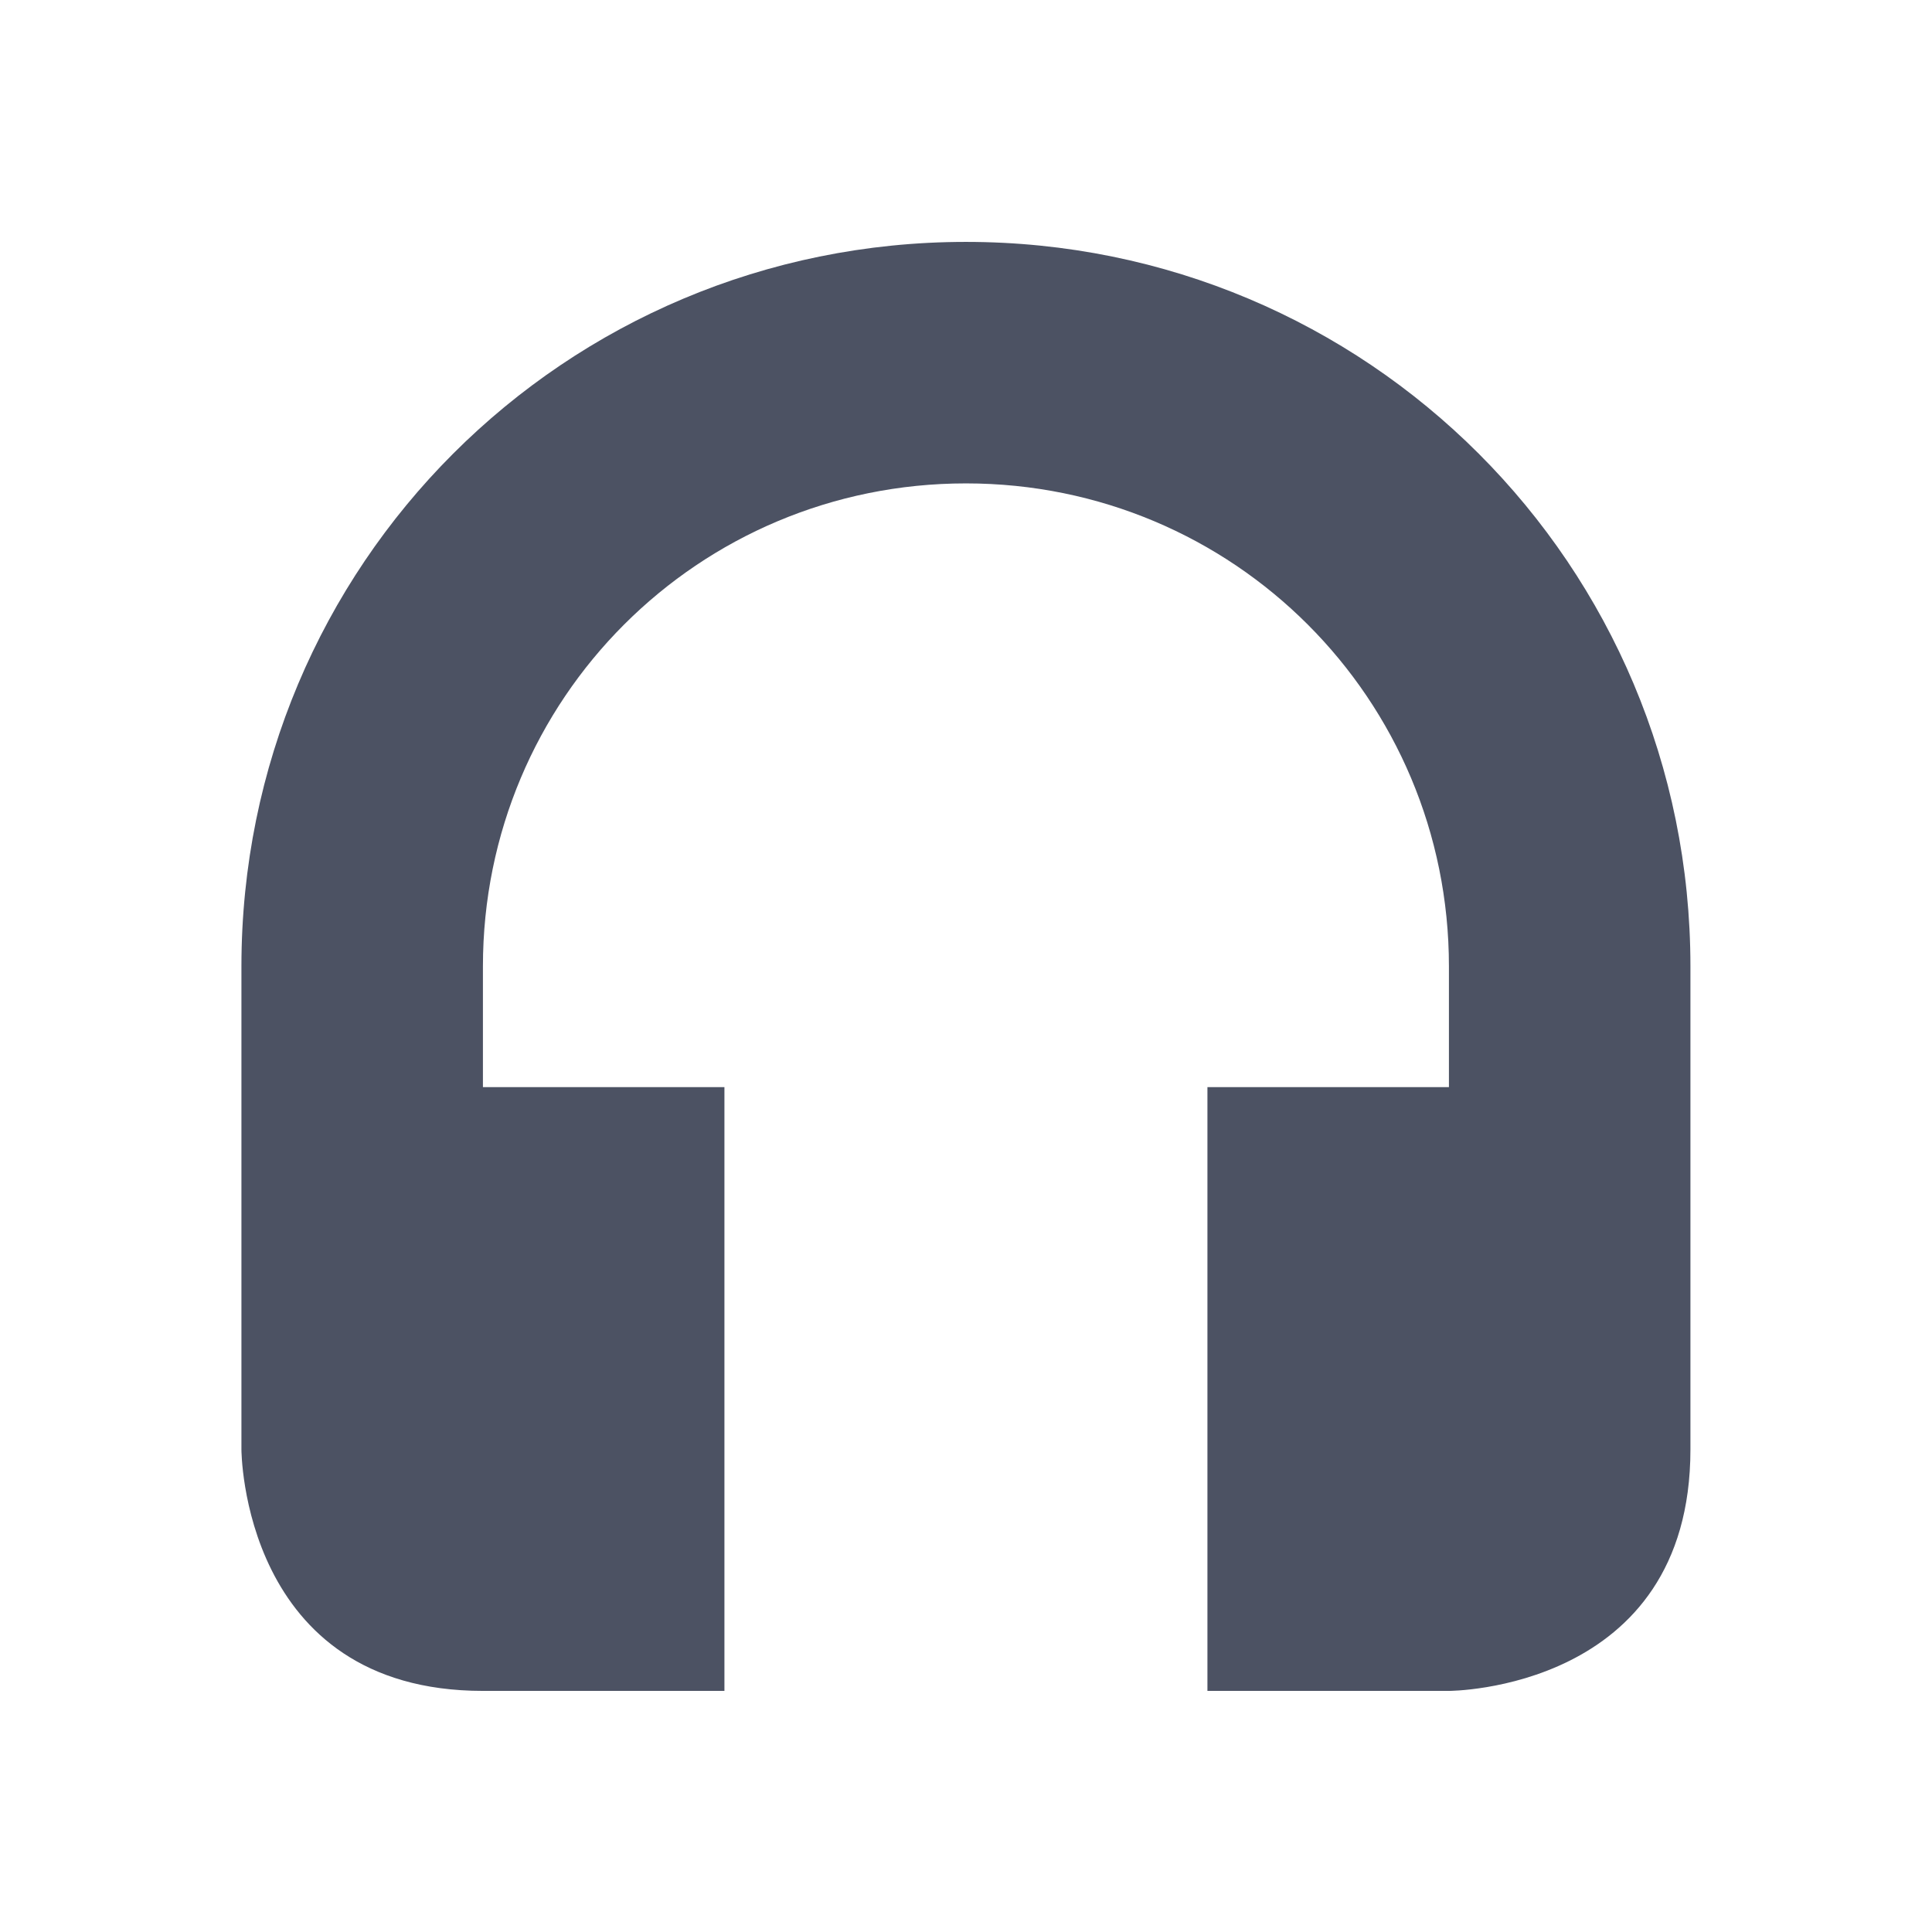
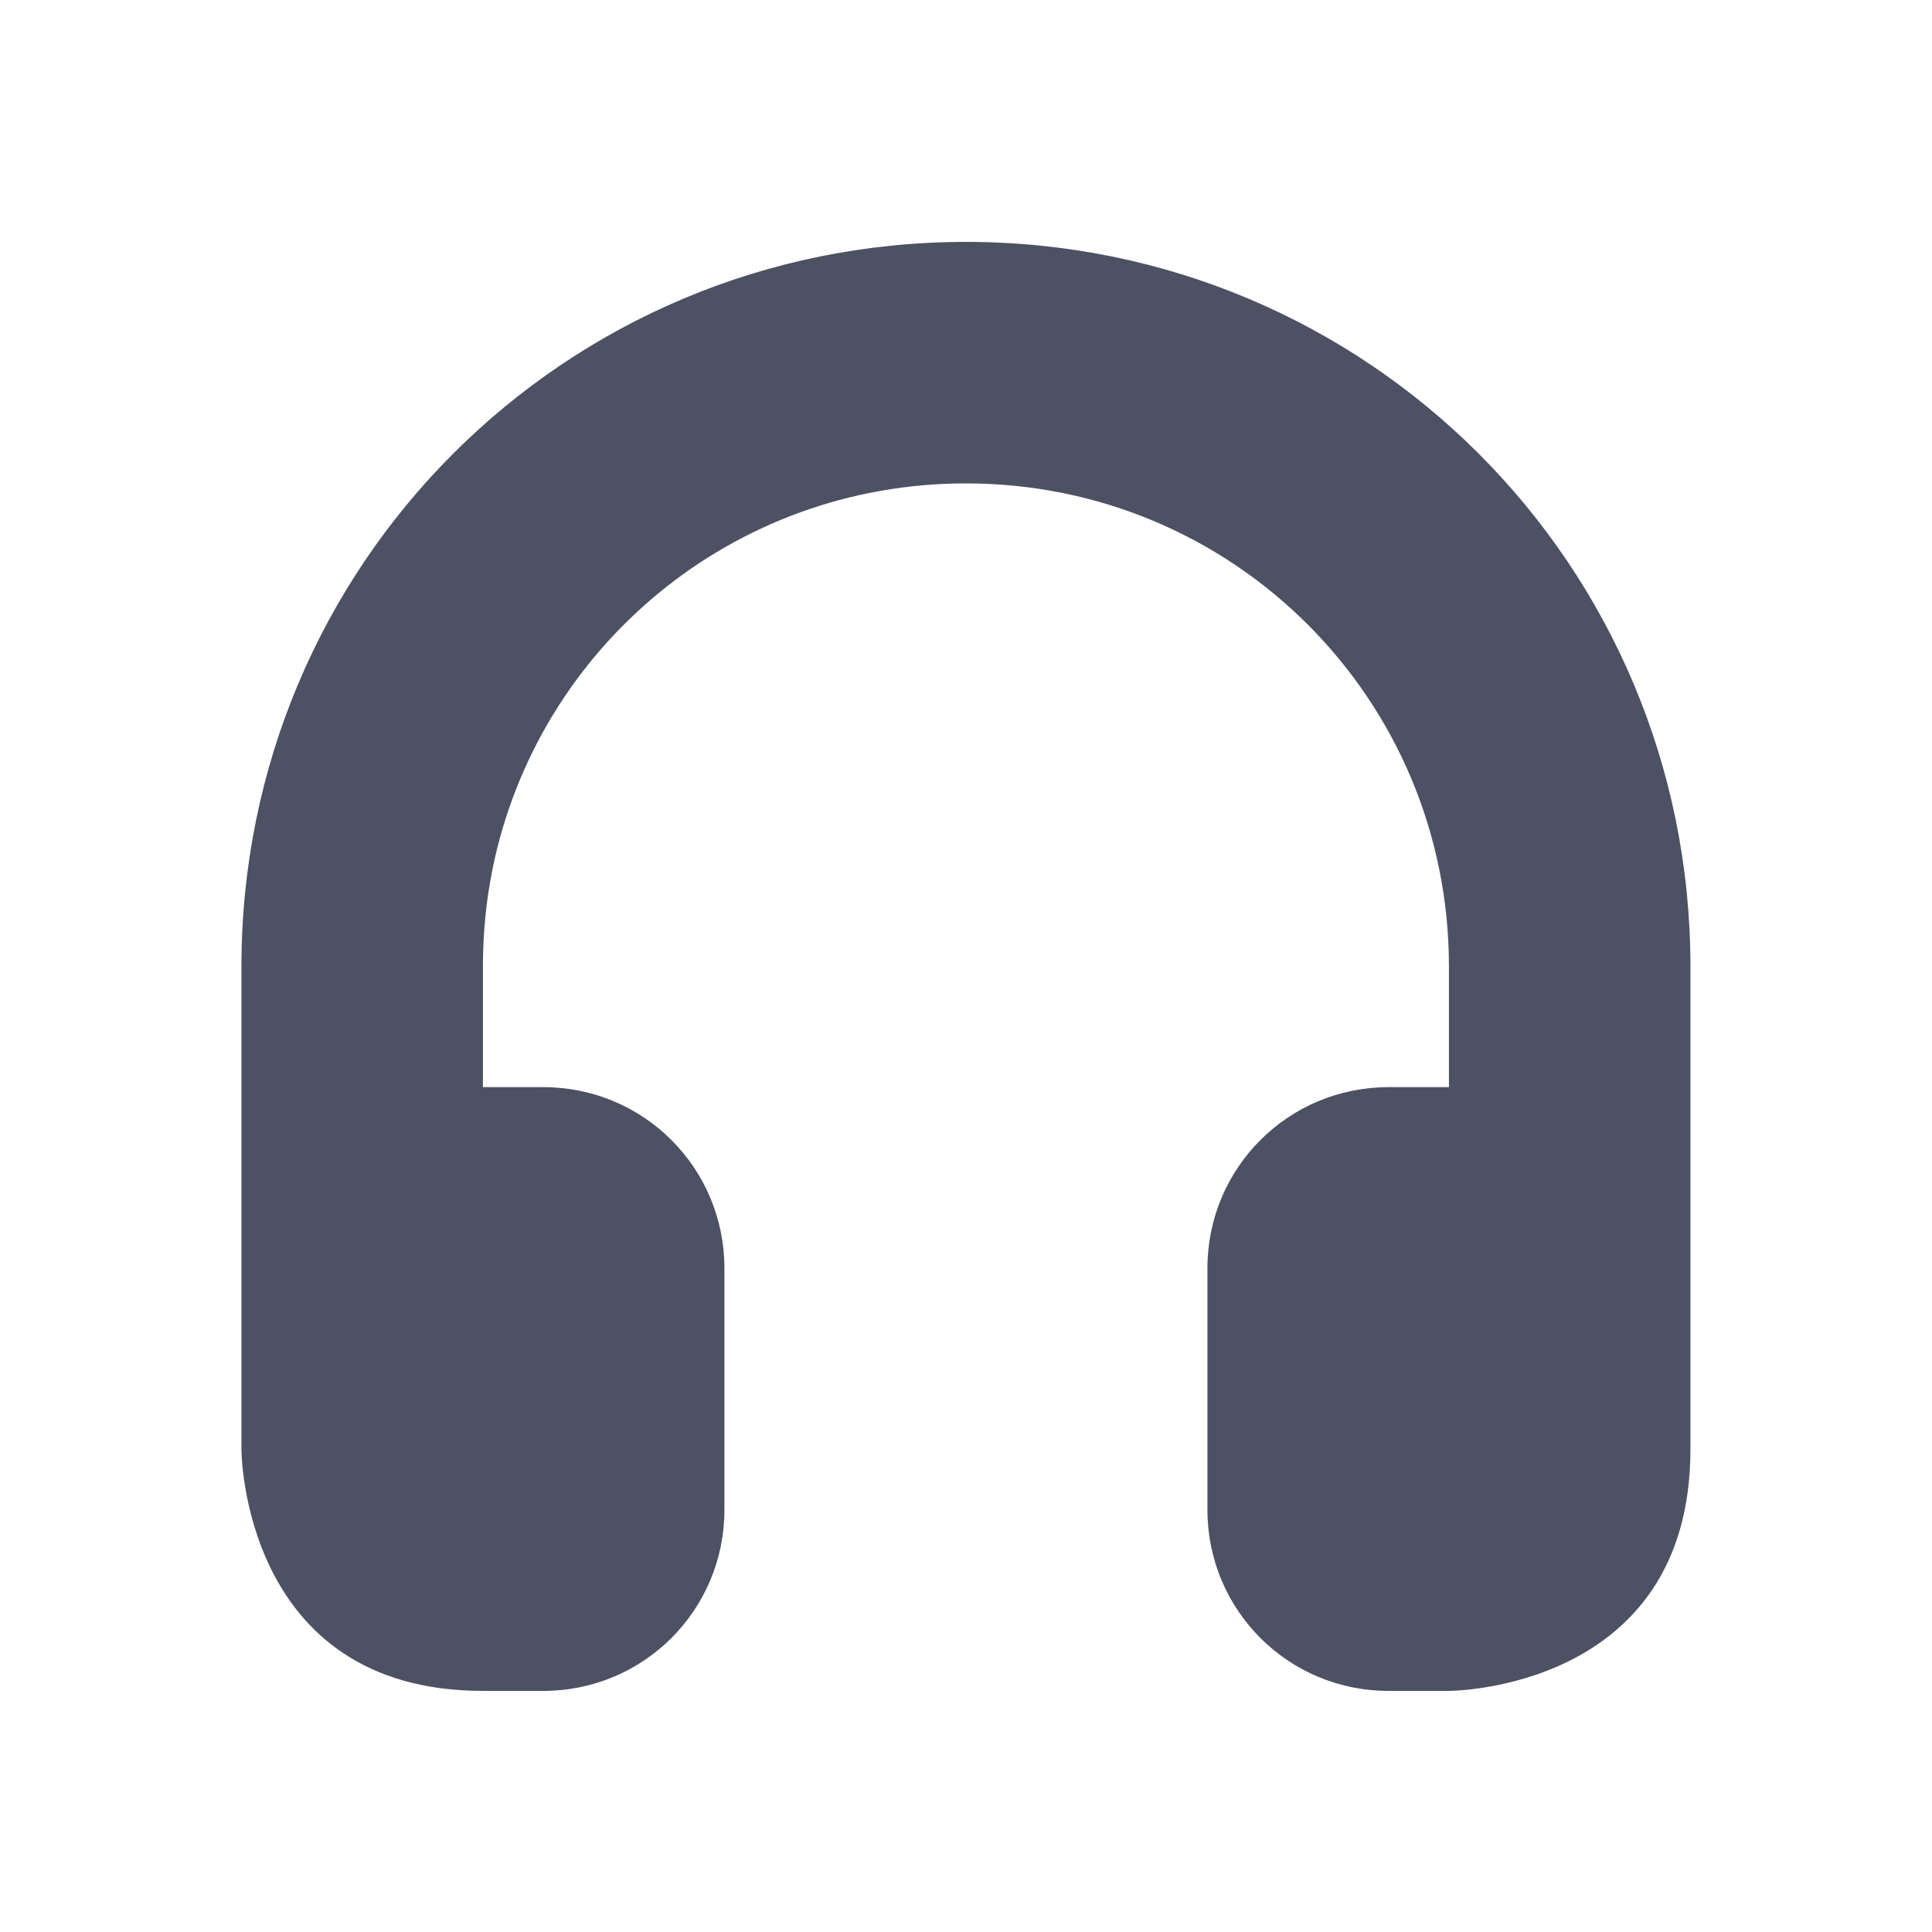
<svg xmlns="http://www.w3.org/2000/svg" xmlns:ns1="http://www.openswatchbook.org/uri/2009/osb" height="16" id="svg7384" style="enable-background:new" version="1.1" width="16">
  <defs id="defs7386">
    <linearGradient id="linearGradient6882" ns1:paint="solid">
      <stop id="stop6884" offset="0" style="stop-color:#555555;stop-opacity:1;" />
    </linearGradient>
    <linearGradient id="linearGradient5606" ns1:paint="solid">
      <stop id="stop5608" offset="0" style="stop-color:#000000;stop-opacity:1;" />
    </linearGradient>
    <filter id="filter7554" style="color-interpolation-filters:sRGB">
      <feBlend id="feBlend7556" in2="BackgroundImage" mode="darken" />
    </filter>
  </defs>
  <g id="layer9" style="display:inline" transform="translate(-405.0006,195.0033)" />
  <g id="layer10" style="display:inline;filter:url(#filter7554)" transform="translate(-405.0006,195.0033)">
-     <path d="m 413,-193 c -3.324,0 -6,2.676 -6,6 v 4 c 0,0 0,2 2,2 h 2 v -5 h -2 v -1 c 0,-2.216 1.784,-4 4,-4 2.216,0 4,1.784 4,4 v 1 h -2 v 5 h 2 c 0,0 2,0 2,-2 v -1 -0.5 -2.5 c 0,-3.324 -2.676,-6 -6,-6 z" id="rect10440" style="opacity:1;fill:#4c5263;fill-opacity:1;stroke:none;stroke-opacity:1" />
+     <path d="m 413,-193 c -3.324,0 -6,2.676 -6,6 v 2.5 1.5 c 0,0 0,2 2,2 h 0.5 c 0.831,0 1.5,-0.669 1.5,-1.5 v -2 c 0,-0.831 -0.669,-1.5 -1.5,-1.5 h -0.5 v -1 c 0,-0.277 0.027,-0.548 0.08,-0.809 0.372,-1.826 1.981,-3.191 3.92,-3.191 2.216,0 4,1.784 4,4 v 1 h -0.5 c -0.831,0 -1.5,0.669 -1.5,1.5 v 2 c 0,0.831 0.669,1.5 1.5,1.5 h 0.5 c 0,0 2,0 2,-2 v -1 -0.5 -2.5 c 0,-3.324 -2.676,-6 -6,-6 z" id="rect10440" style="opacity:1;fill:#4c5263;fill-opacity:1;stroke:none;stroke-opacity:1" />
  </g>
  <g id="layer1" style="display:inline" transform="translate(-164.0004,-421.9967)" />
  <g id="layer14" style="display:inline" transform="translate(-405.0006,195.0033)" />
  <g id="layer15" style="display:inline" transform="translate(-405.0006,195.0033)" />
  <g id="g71291" style="display:inline" transform="translate(-405.0006,195.0033)" />
  <g id="layer2" style="display:inline" transform="translate(-164.0004,-271.9967)" />
  <g id="layer3" transform="translate(-164.0004,-531.9967)" />
  <g id="layer12" style="display:inline" transform="translate(-405.0006,195.0033)" />
</svg>
